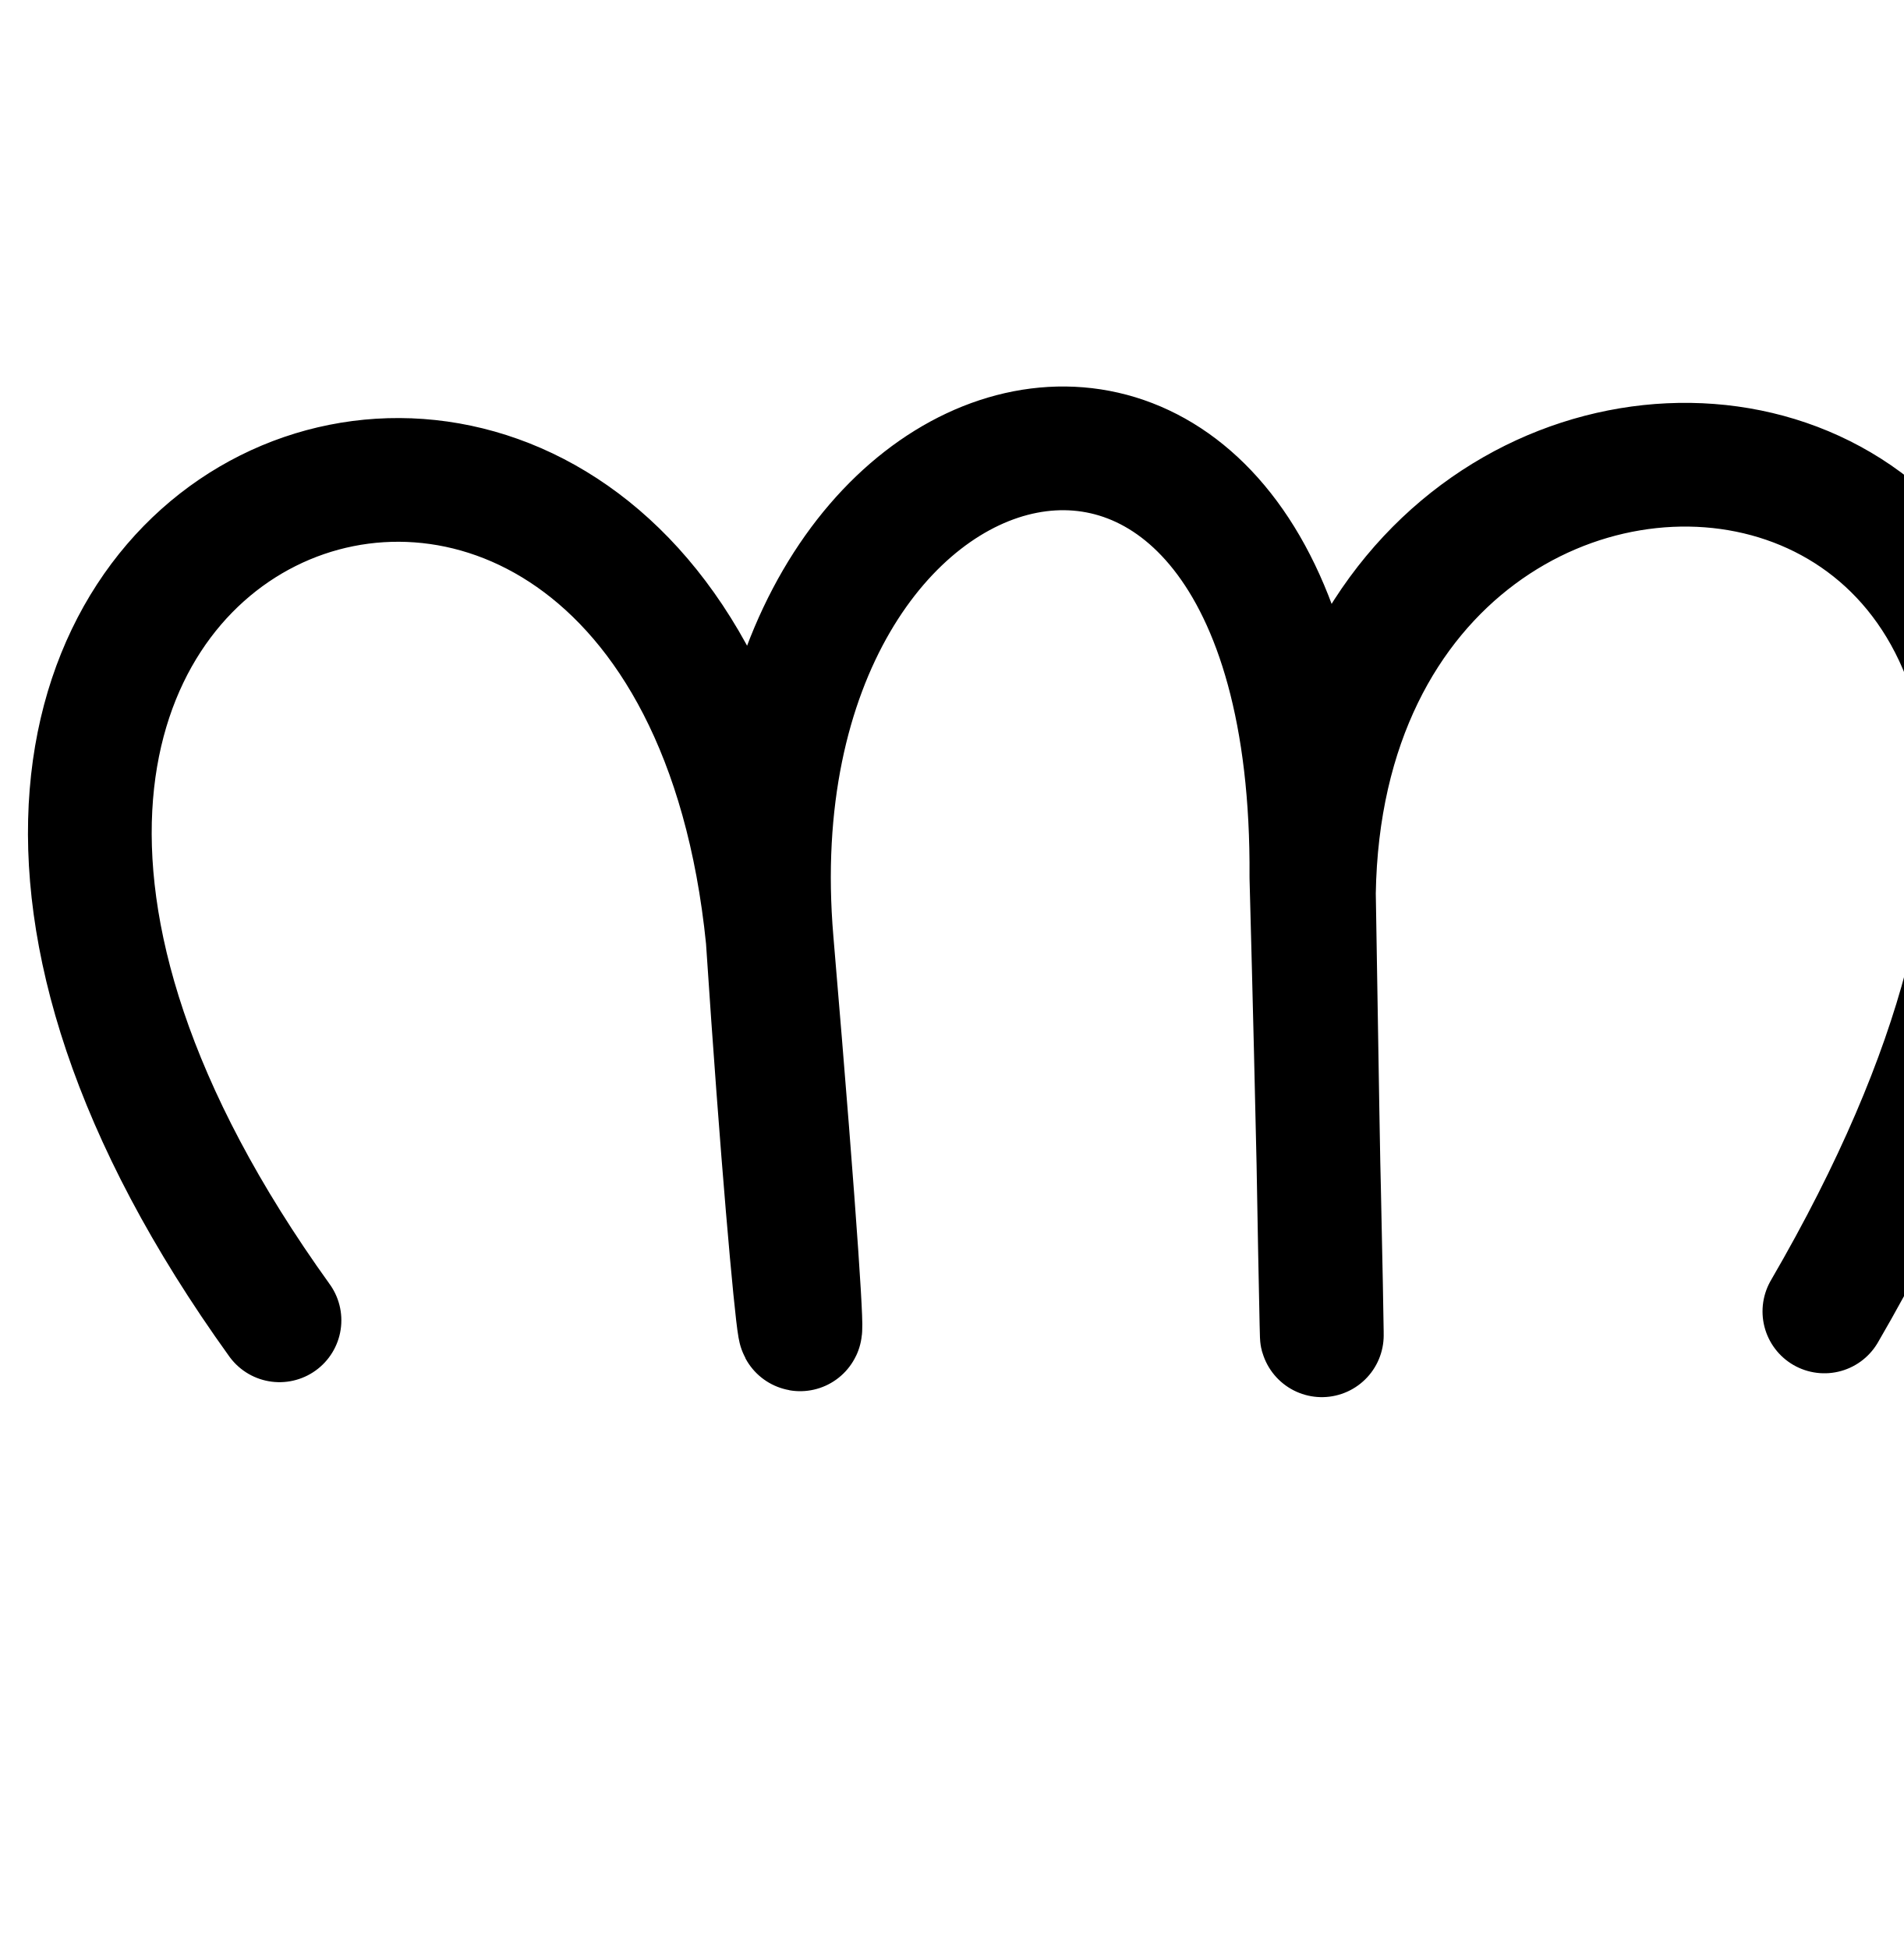
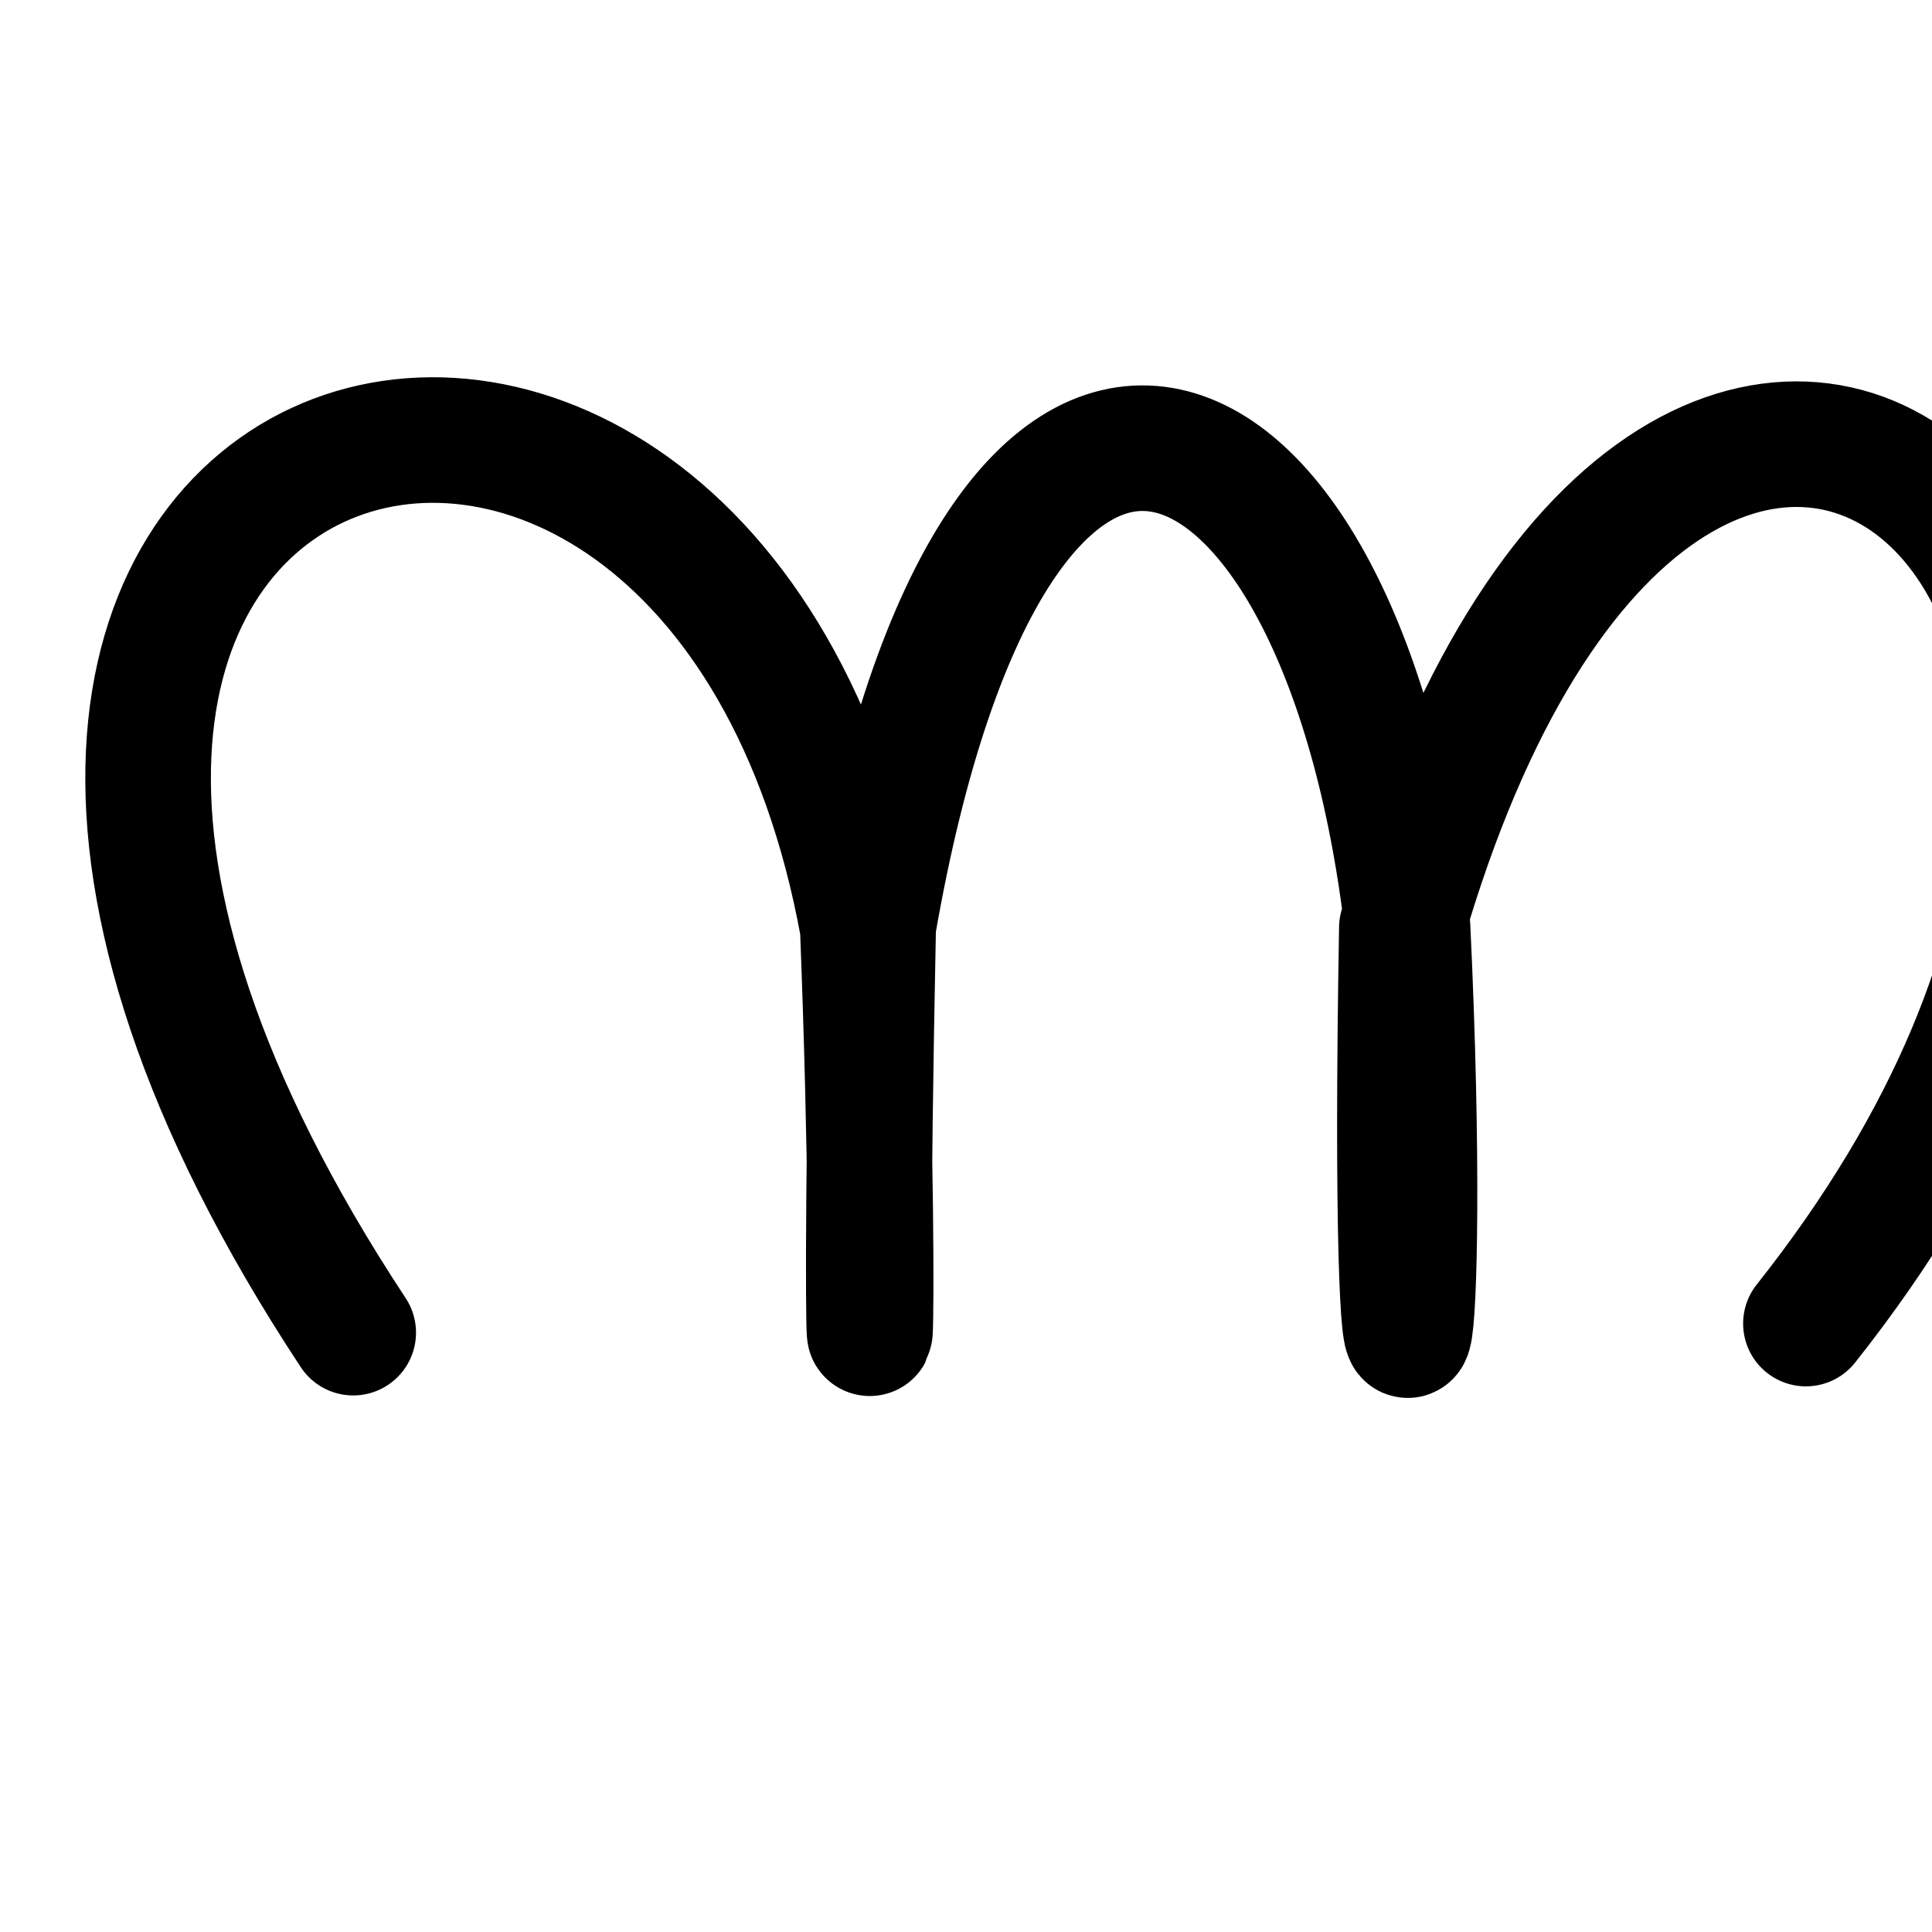
- <svg xmlns="http://www.w3.org/2000/svg" width="2000" height="2048" id="svg2992" version="1.1">
+ <svg xmlns="http://www.w3.org/2000/svg" version="1.1" width="2000" height="2000" id="svg2992">
  <defs id="defs5498" />
-   <g id="layer1" transform="translate(0,1048)">
-     <path style="fill:none;fill-rule:evenodd;stroke:#000000;stroke-width:130;stroke-linecap:round;stroke-linejoin:round;stroke-miterlimit:4;stroke-dasharray:none;stroke-opacity:1" d="M 293.653,339.383 C -336,-536 720,-920 806.551,-62.193 836.79,395.696 864,568 810.811,-58.994 760.539,-651.608 1382.641,-814.641 1377.839,-126.429 1392,400 1392,616 1380.496,-109.477 1392,-824 2513.415,-695.575 1916.839,330.038" id="path4137" />
+   <g transform="translate(0,1000)" id="layer1">
+     <path style="fill:none;stroke:#000000;stroke-width:130;stroke-linecap:round;stroke-linejoin:round;stroke-miterlimit:4;stroke-dasharray:none;stroke-opacity:1" d="M 365.65,379.558 C -280,-600 738.027,-896.351 893.136,-40.176 911.649,435.213 890.974,600 903.918,-41.632 1031.316,-776.87 1389.812,-620.516 1457.092,-40.49 1480,440 1440,600 1451.19,-39.518 1731.943,-1011.324 2480,-400 1869.476,370.14" id="path5869-2" />
  </g>
</svg>
